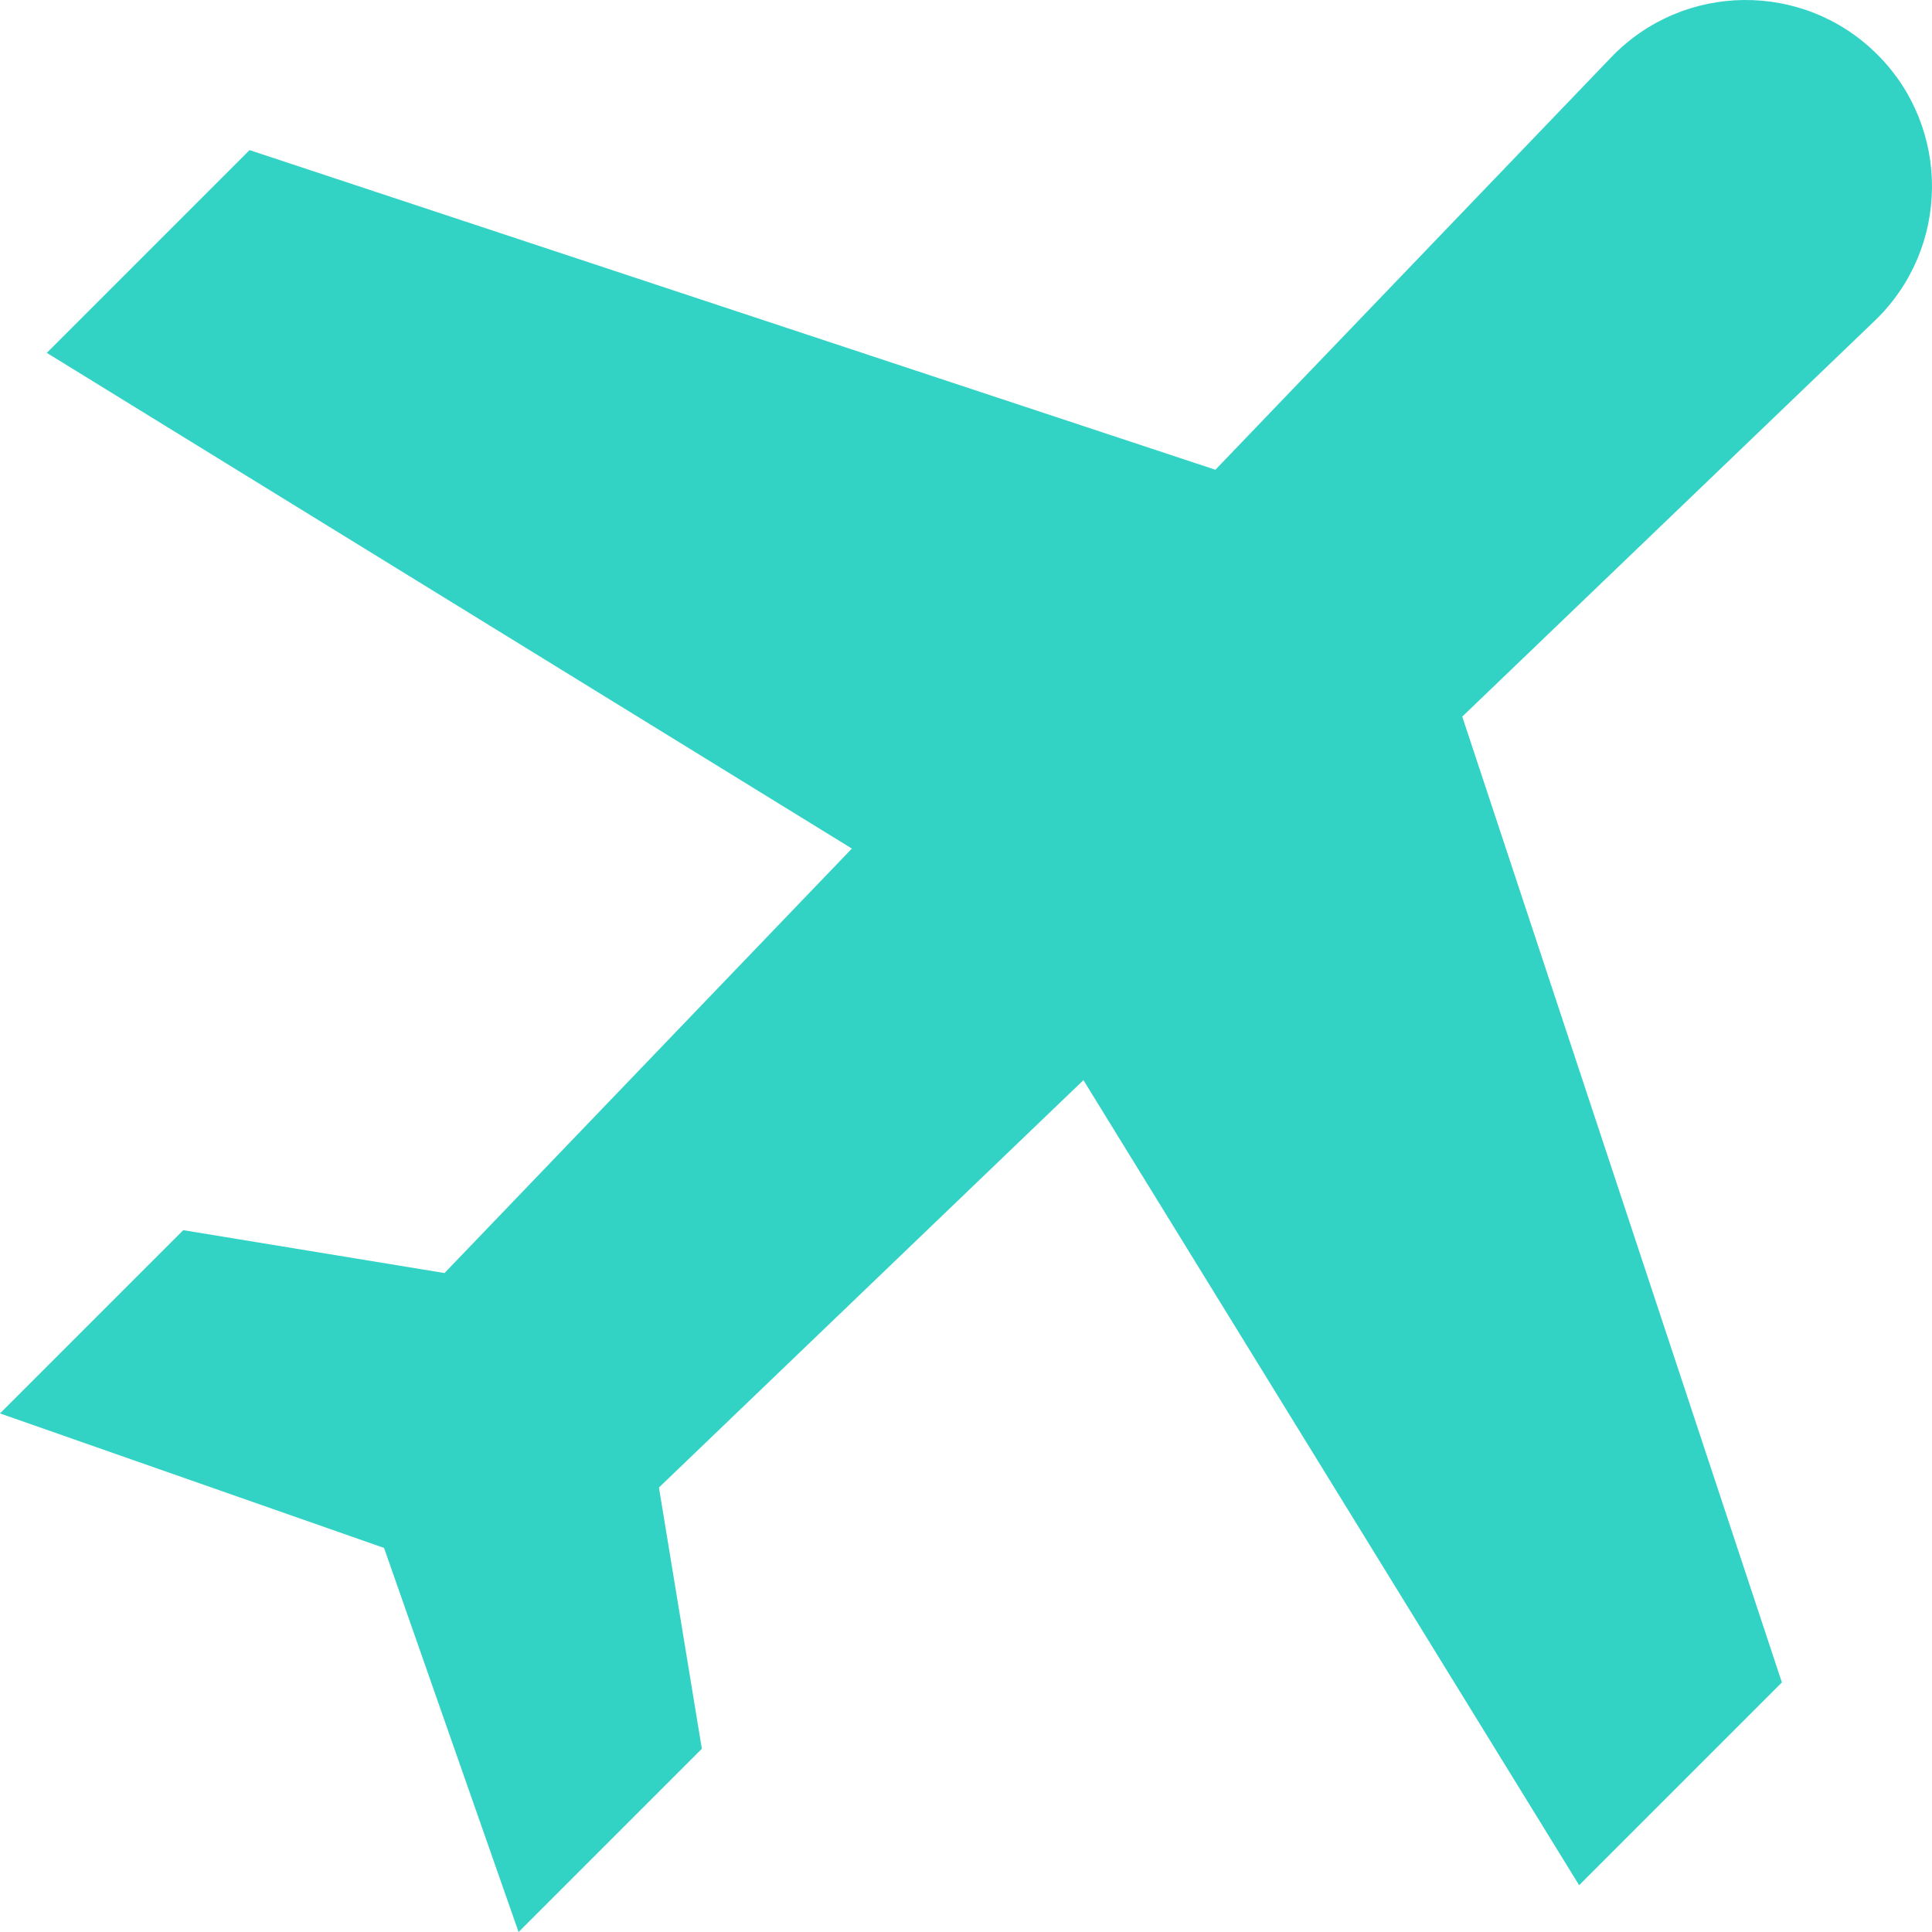
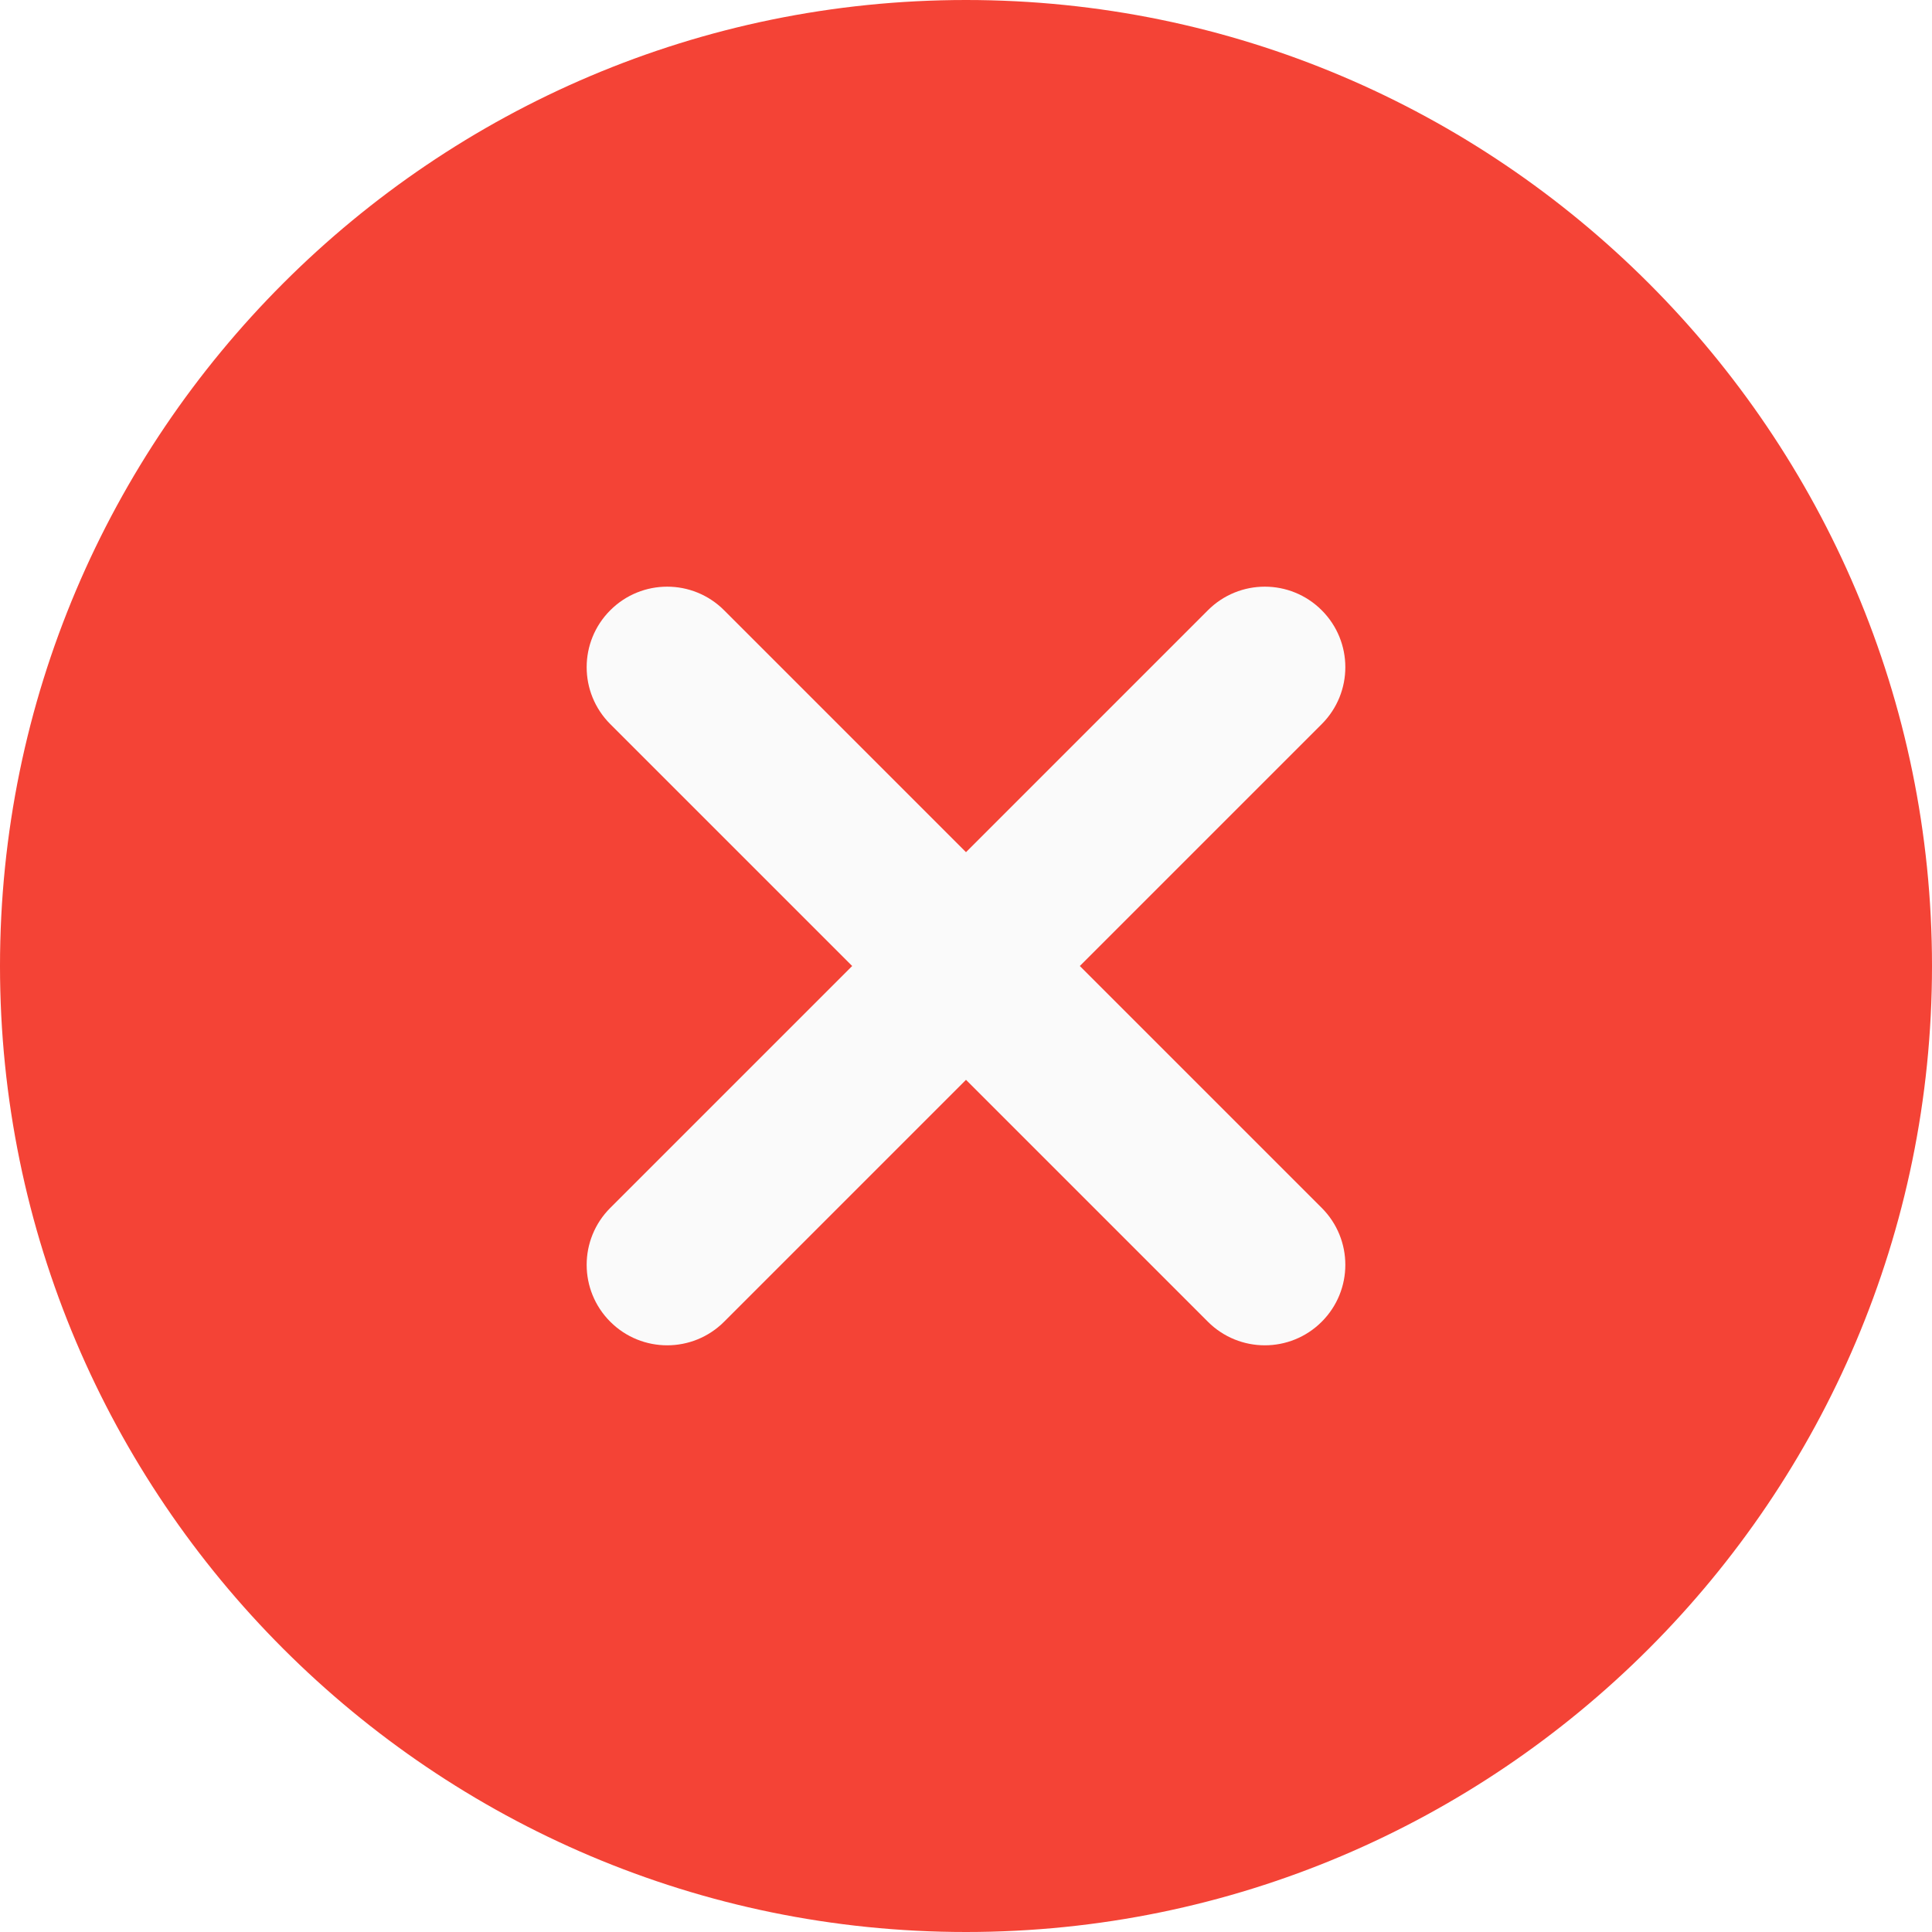
- <svg xmlns="http://www.w3.org/2000/svg" version="1.1" id="Capa_1" x="0px" y="0px" viewBox="0 0 512 512" style="enable-background:new 0 0 512 512;" xml:space="preserve" width="512px" height="512px" class="">
-   <g>
-     <g>
-       <g>
-         <path d="M497.535,14.465c-19.569-19.568-51.395-19.241-70.557,0.726L322.092,124.488L66.131,39.781L12.4,93.513l213.352,131.365    L117.796,337.372l-69.231-11.366L0,374.571l101.78,35.649L137.429,512l48.565-48.565l-11.366-69.231l112.494-107.955    L418.487,499.6l53.732-53.732l-84.706-255.961L496.808,85.022C516.776,65.86,517.103,34.034,497.535,14.465z" data-original="#000000" class="active-path" data-old_color="#000000" fill="#32D3C5" />
-       </g>
-     </g>
-     <link type="text/css" rel="stylesheet" id="dark-mode-general-link" class="active-path" />
-     <link type="text/css" rel="stylesheet" id="dark-mode-custom-link" class="active-path" />
-     <style type="text/css" id="dark-mode-custom-style" class="active-path" />
-   </g>
-   <link type="text/css" rel="stylesheet" id="dark-mode-general-link" />
+ <svg xmlns="http://www.w3.org/2000/svg" height="512pt" viewBox="0 0 512 512" width="512pt">
+   <path d="m256 0c-141.164 0-256 114.836-256 256s114.836 256 256 256 256-114.836 256-256-114.836-256-256-256zm0 0" fill="#f44336" />
+   <path d="m350.273 320.105c8.34 8.344 8.34 21.824 0 30.168-4.16 4.16-9.621 6.25-15.086 6.25-5.461 0-10.922-2.09-15.082-6.25l-64.105-64.109-64.105 64.109c-4.16 4.16-9.621 6.25-15.082 6.25-5.465 0-10.926-2.09-15.086-6.25-8.34-8.344-8.34-21.824 0-30.168l64.109-64.105-64.109-64.105c-8.34-8.344-8.34-21.824 0-30.168 8.344-8.34 21.824-8.34 30.168 0l64.105 64.109 64.105-64.109c8.344-8.34 21.824-8.34 30.168 0 8.34 8.344 8.34 21.824 0 30.168l-64.109 64.105zm0 0" fill="#fafafa" />
</svg>
